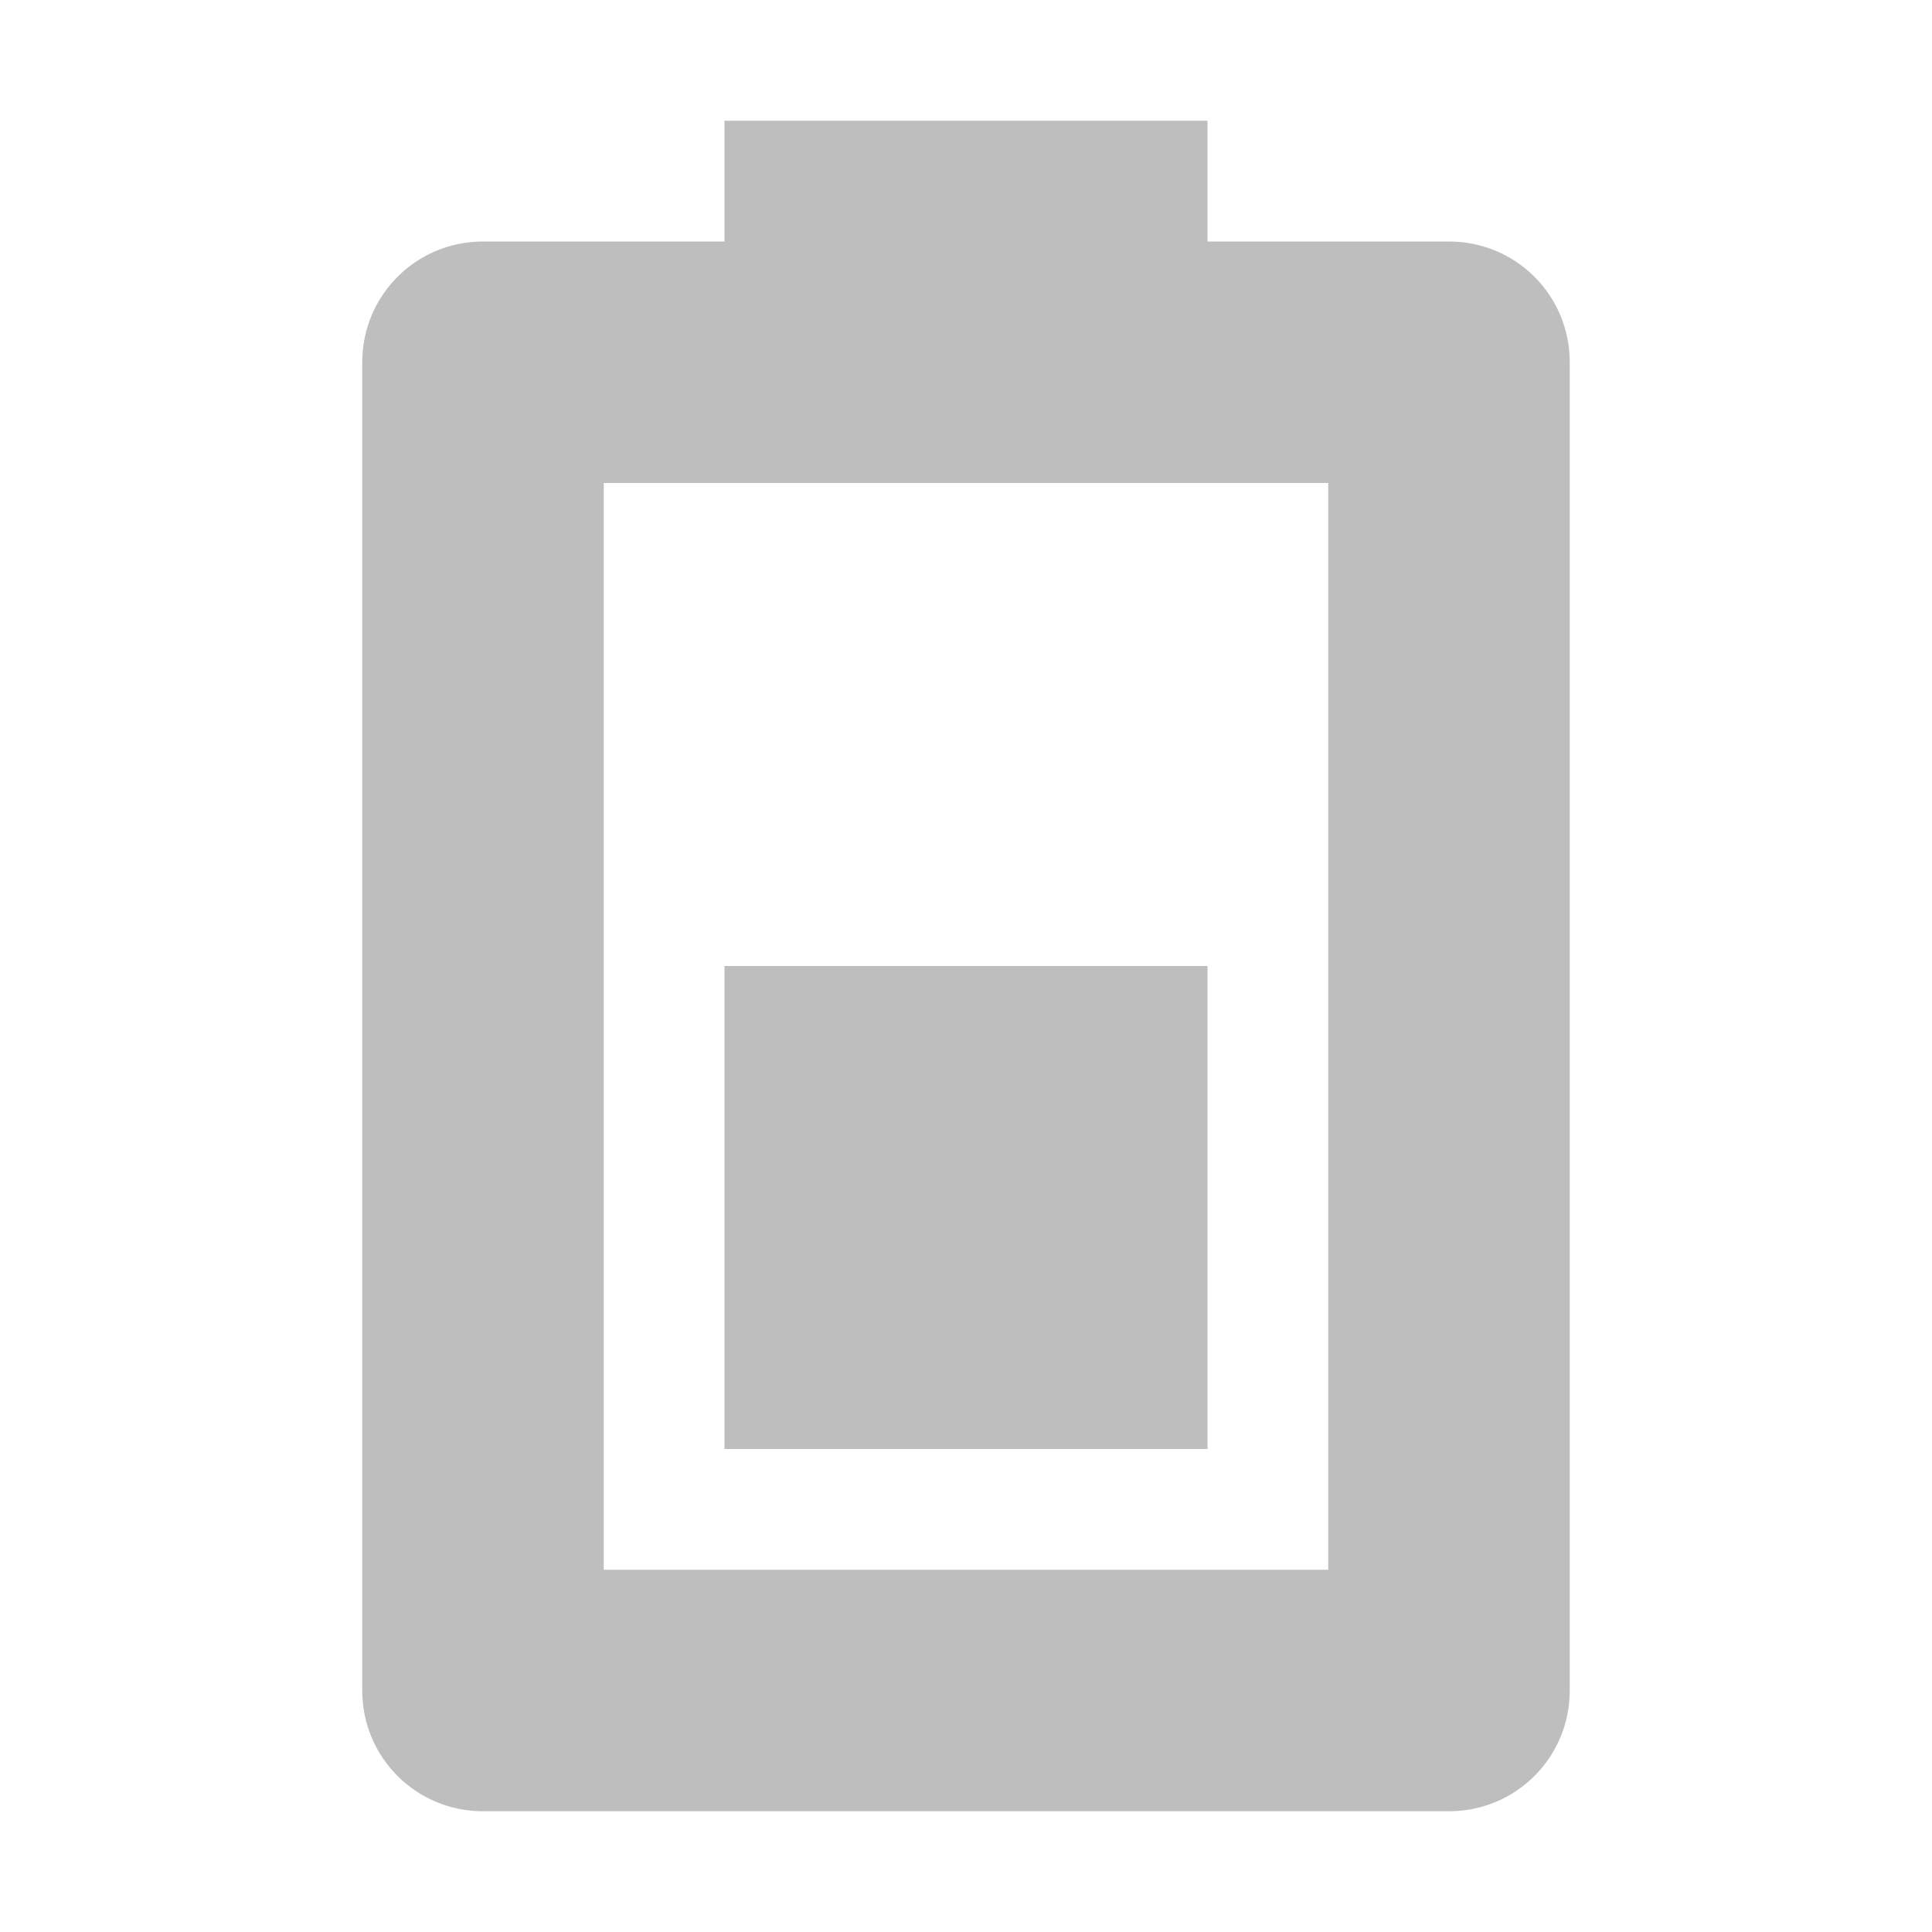
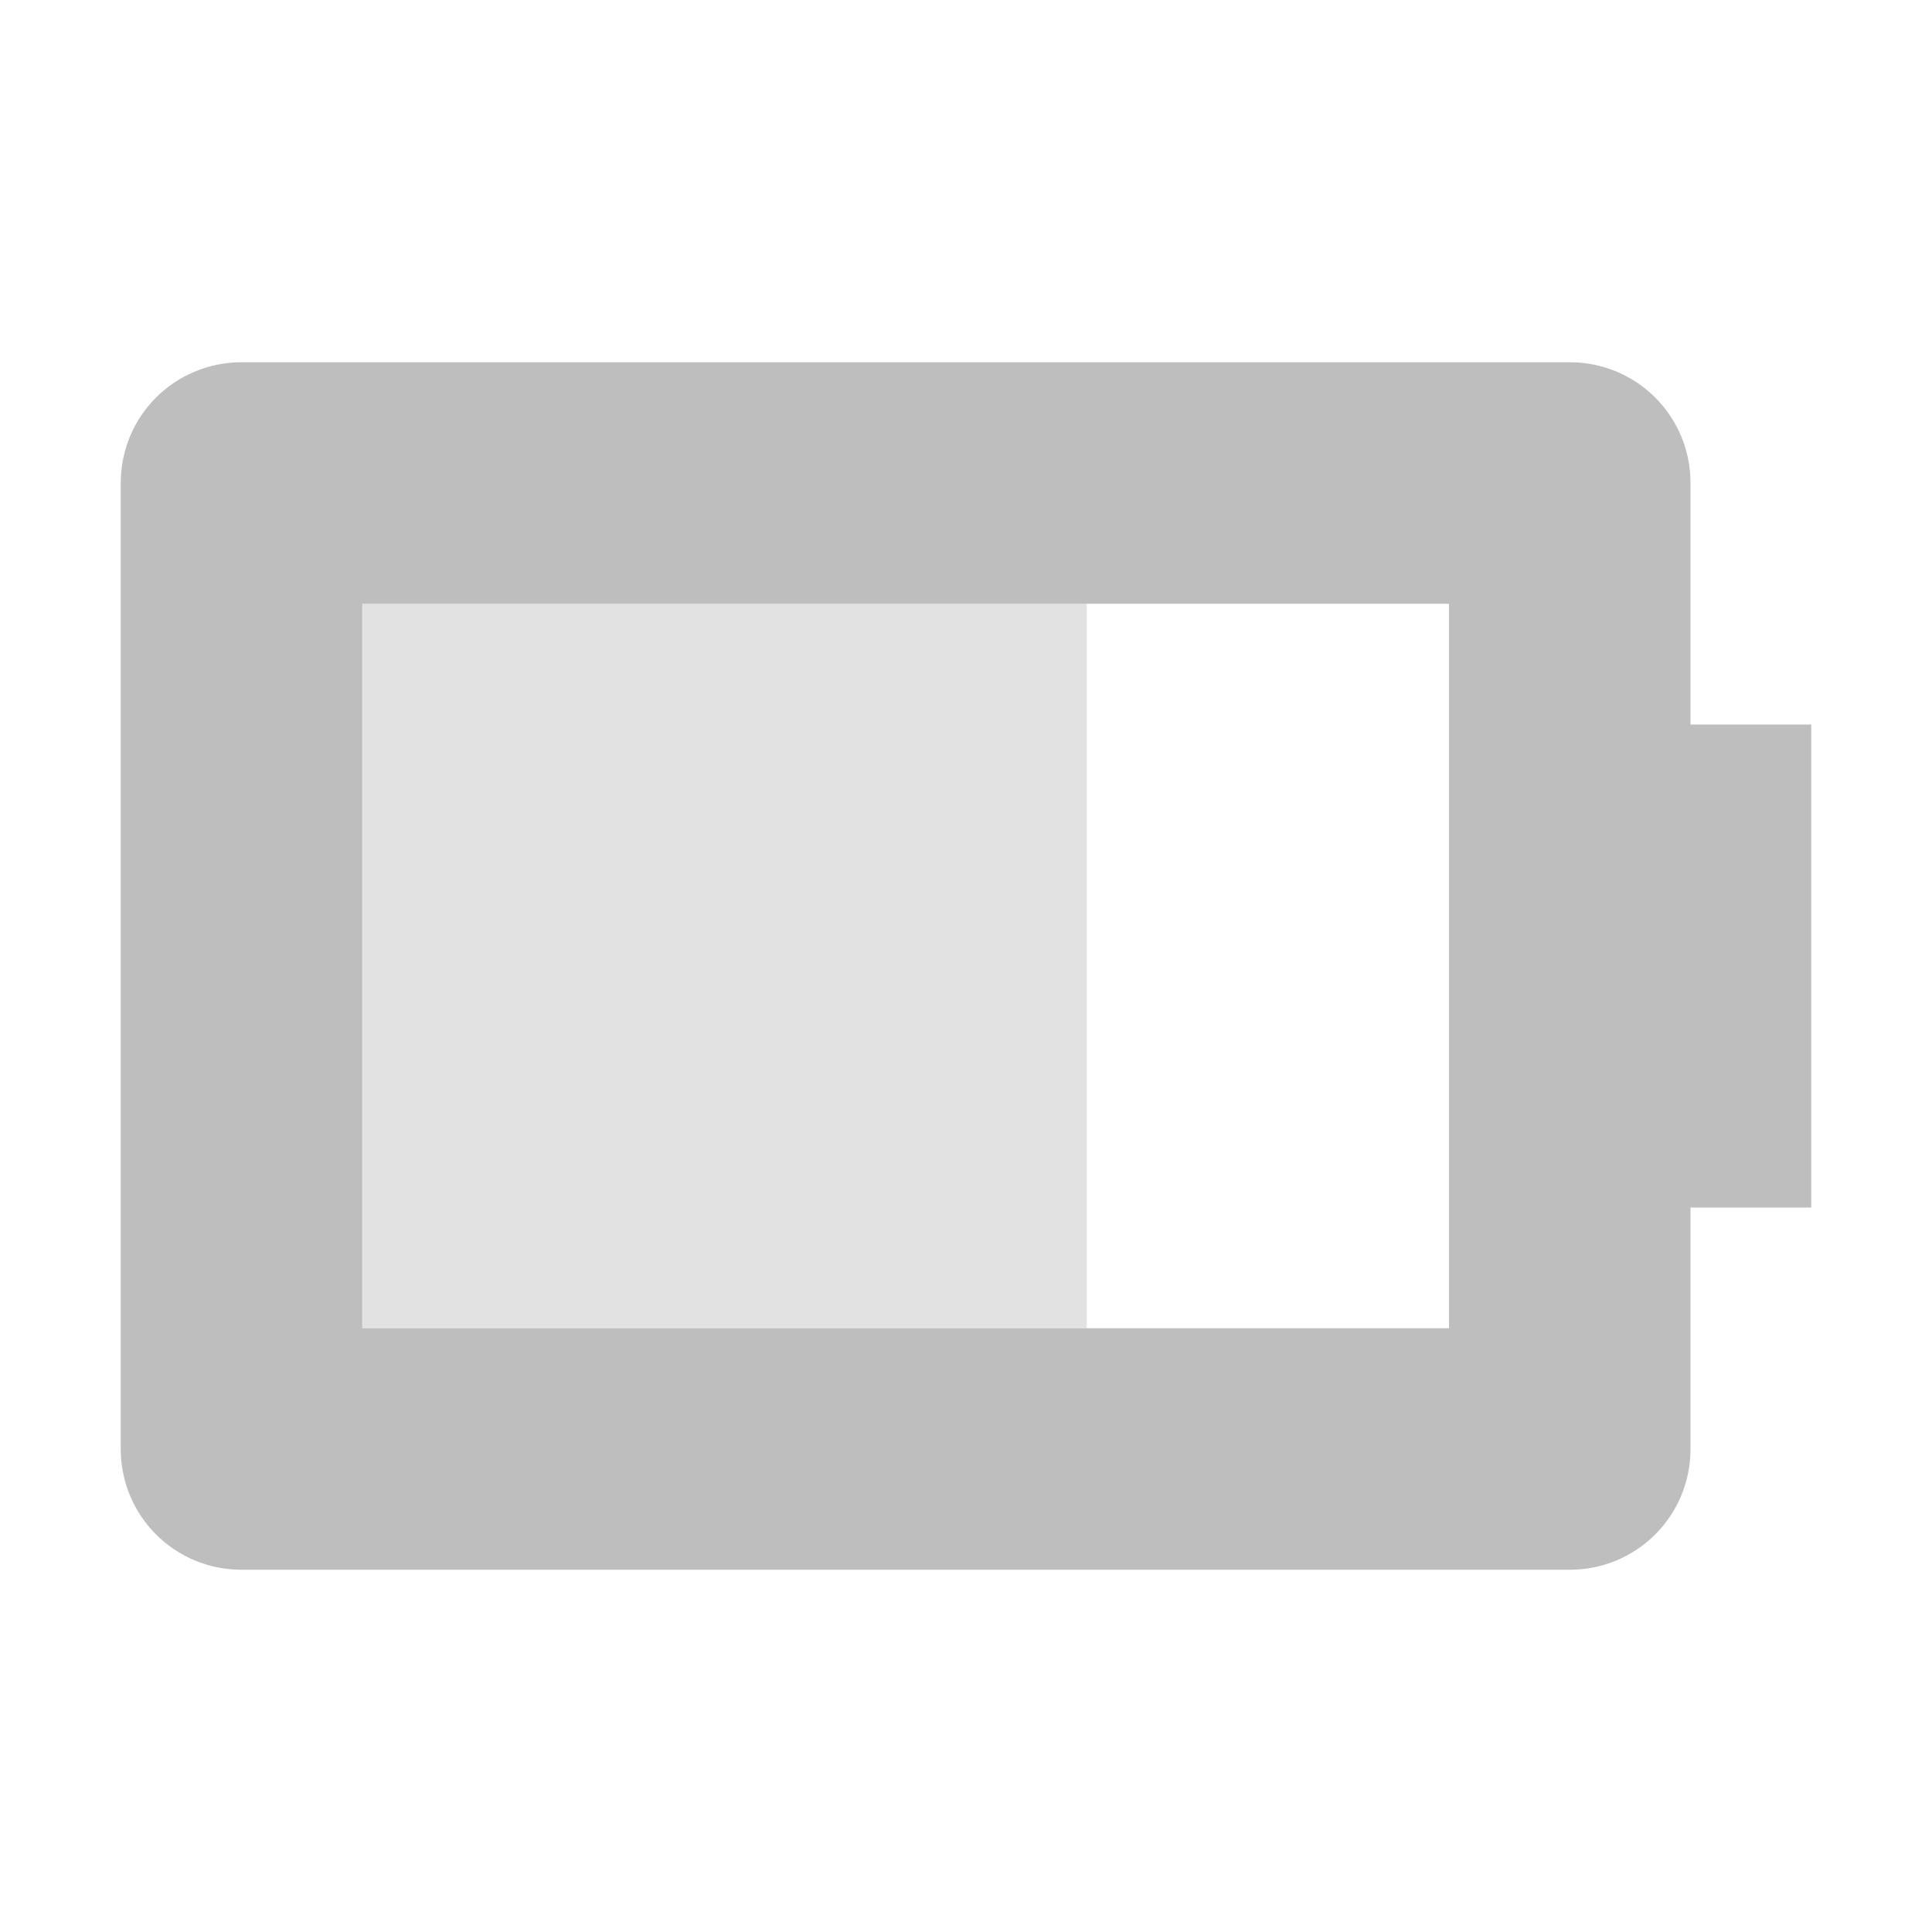
<svg xmlns="http://www.w3.org/2000/svg" width="16" height="16" version="1.1">
-   <path fill="#bebebe" d="m6 1v1h-2c-0.554 0-1 0.446-1 1v11c0 0.554 0.446 1 1 1h8c0.554 0 1-0.446 1-1v-11c0-0.554-0.446-1-1-1h-2v-1h-4zm-1 3h6v9h-6v-9zm1 4v4h4v-4h-4z" />
+   <path d="m2 3c-0.554 0-1 0.446-1 1v8c0 0.554 0.446 1 1 1h11c0.554 0 1-0.446 1-1v-2h1v-4h-1v-2c0-0.554-0.446-1-1-1zm1 2h9v6h-9z" fill="#bebebe" />
+   <path d="m3 5h6v6h-6z" fill="#bebebe" opacity=".45" />
</svg>
